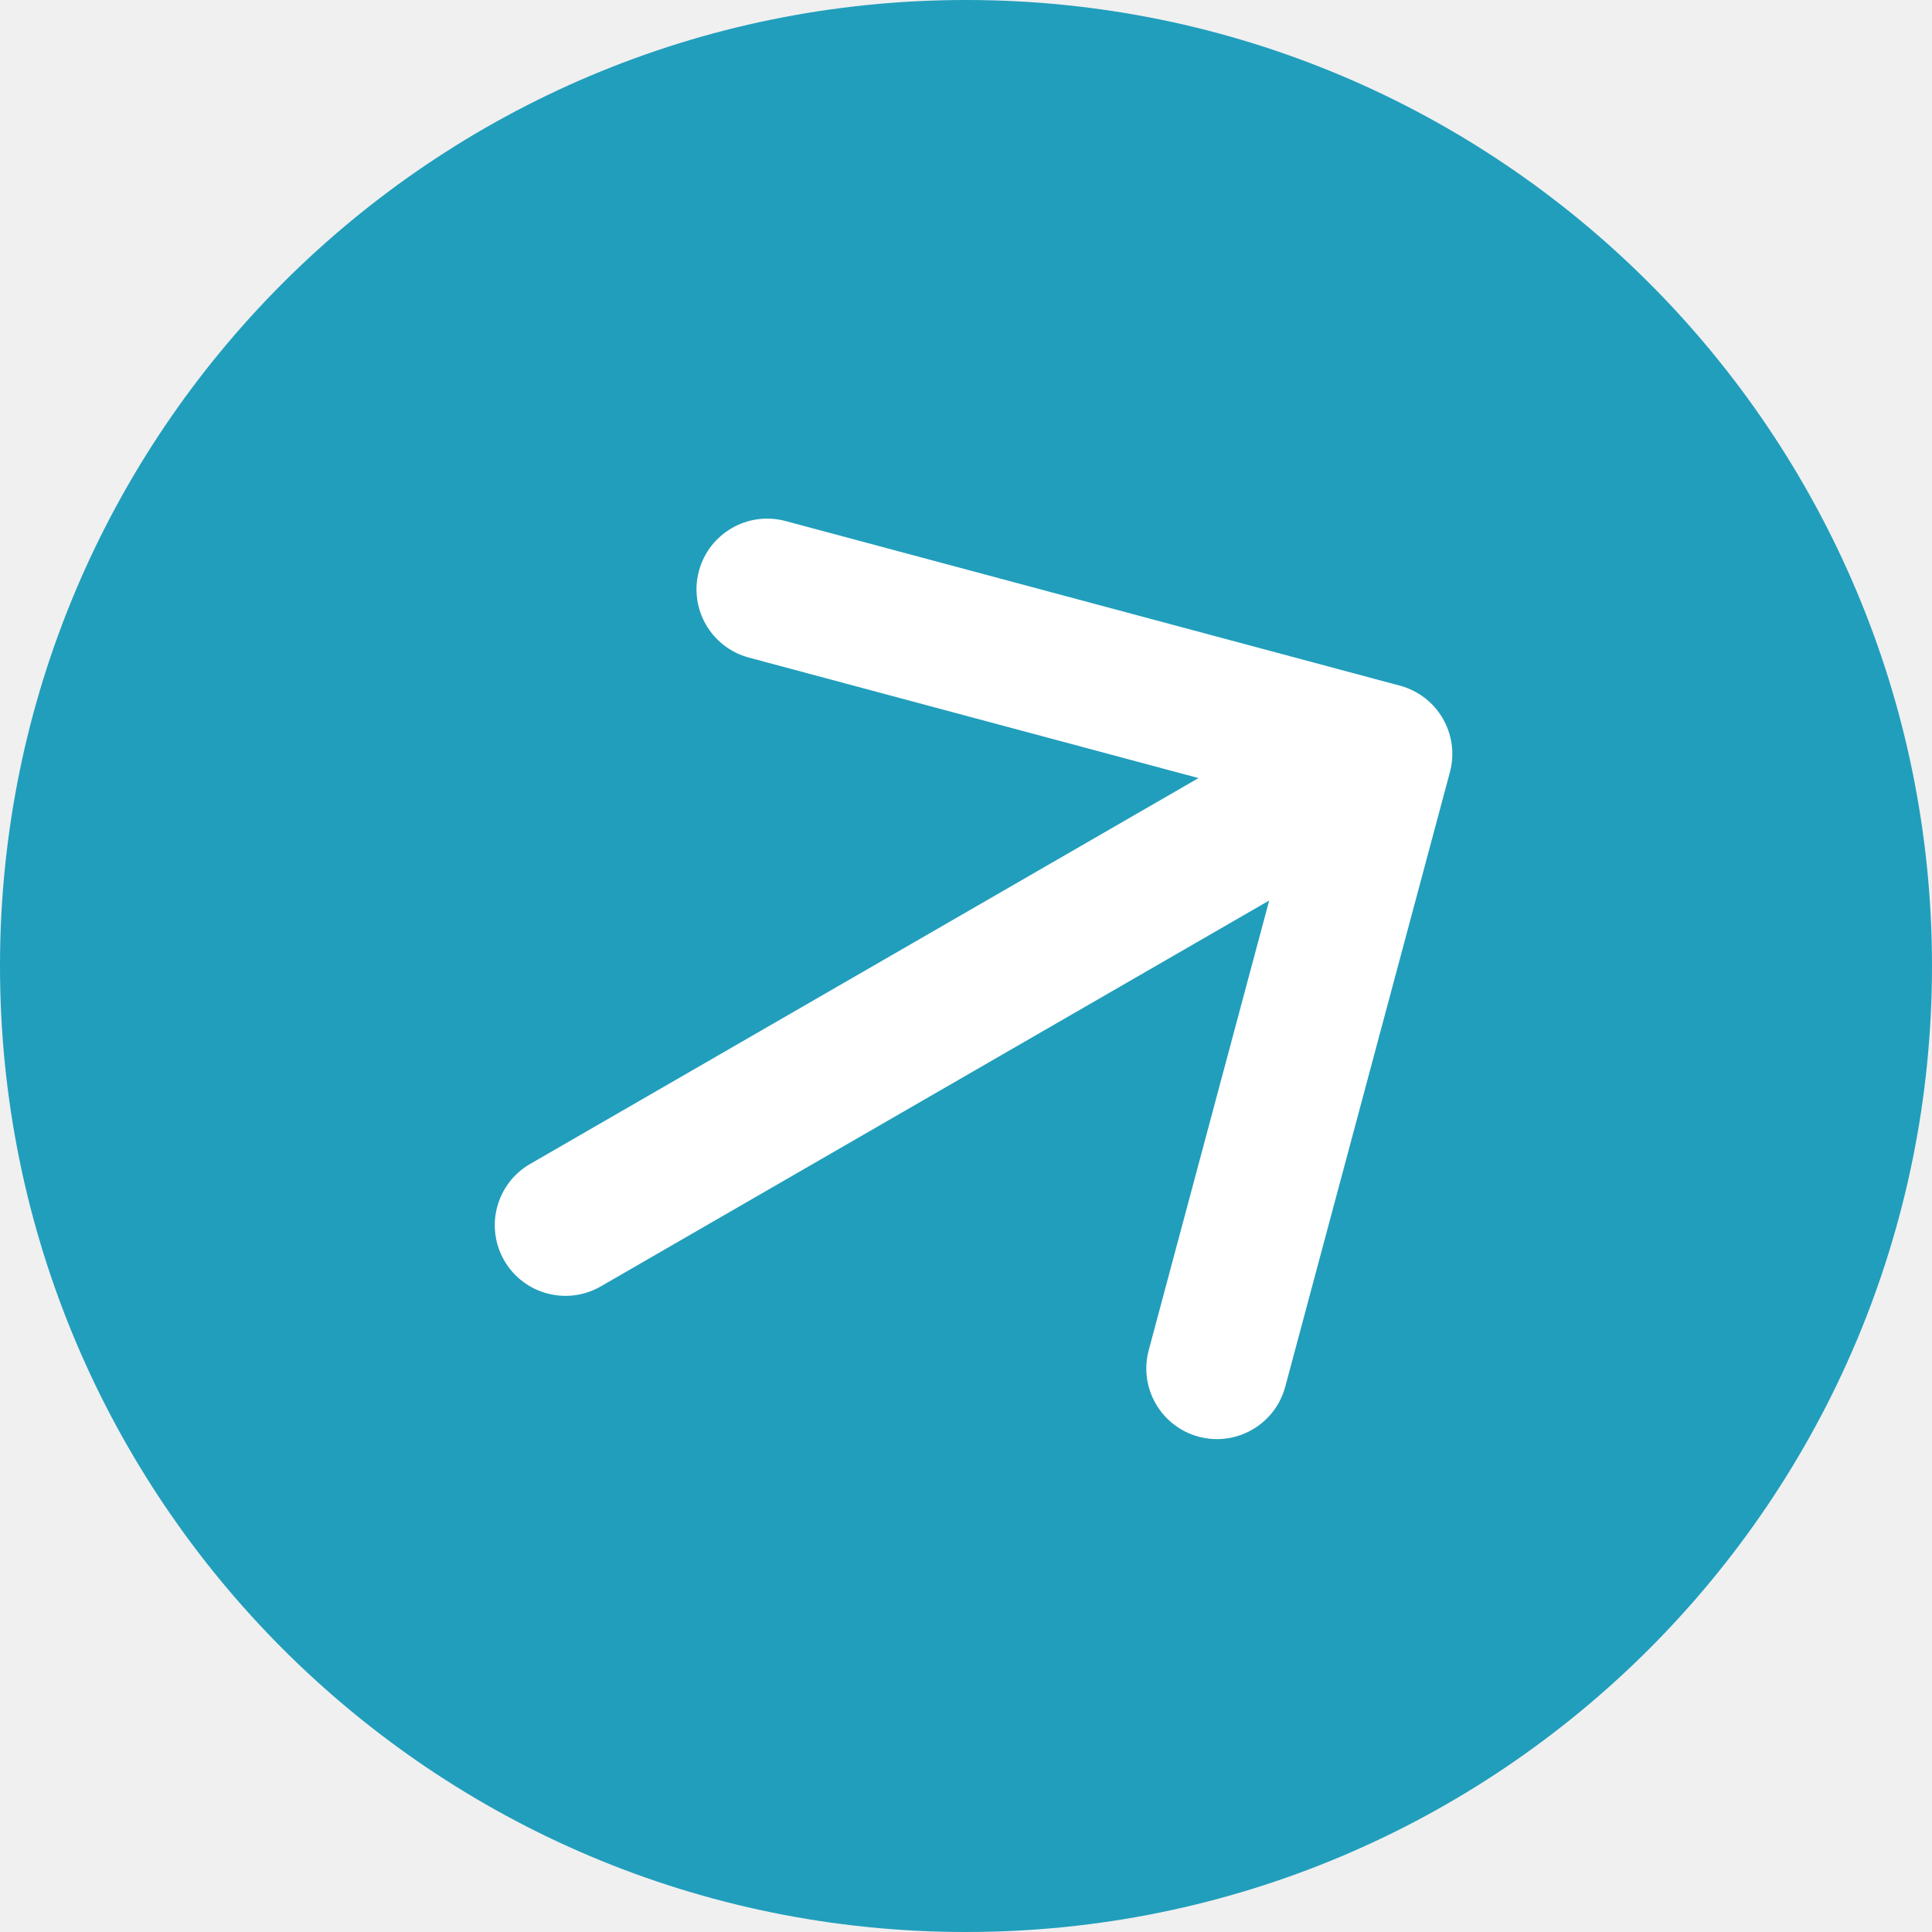
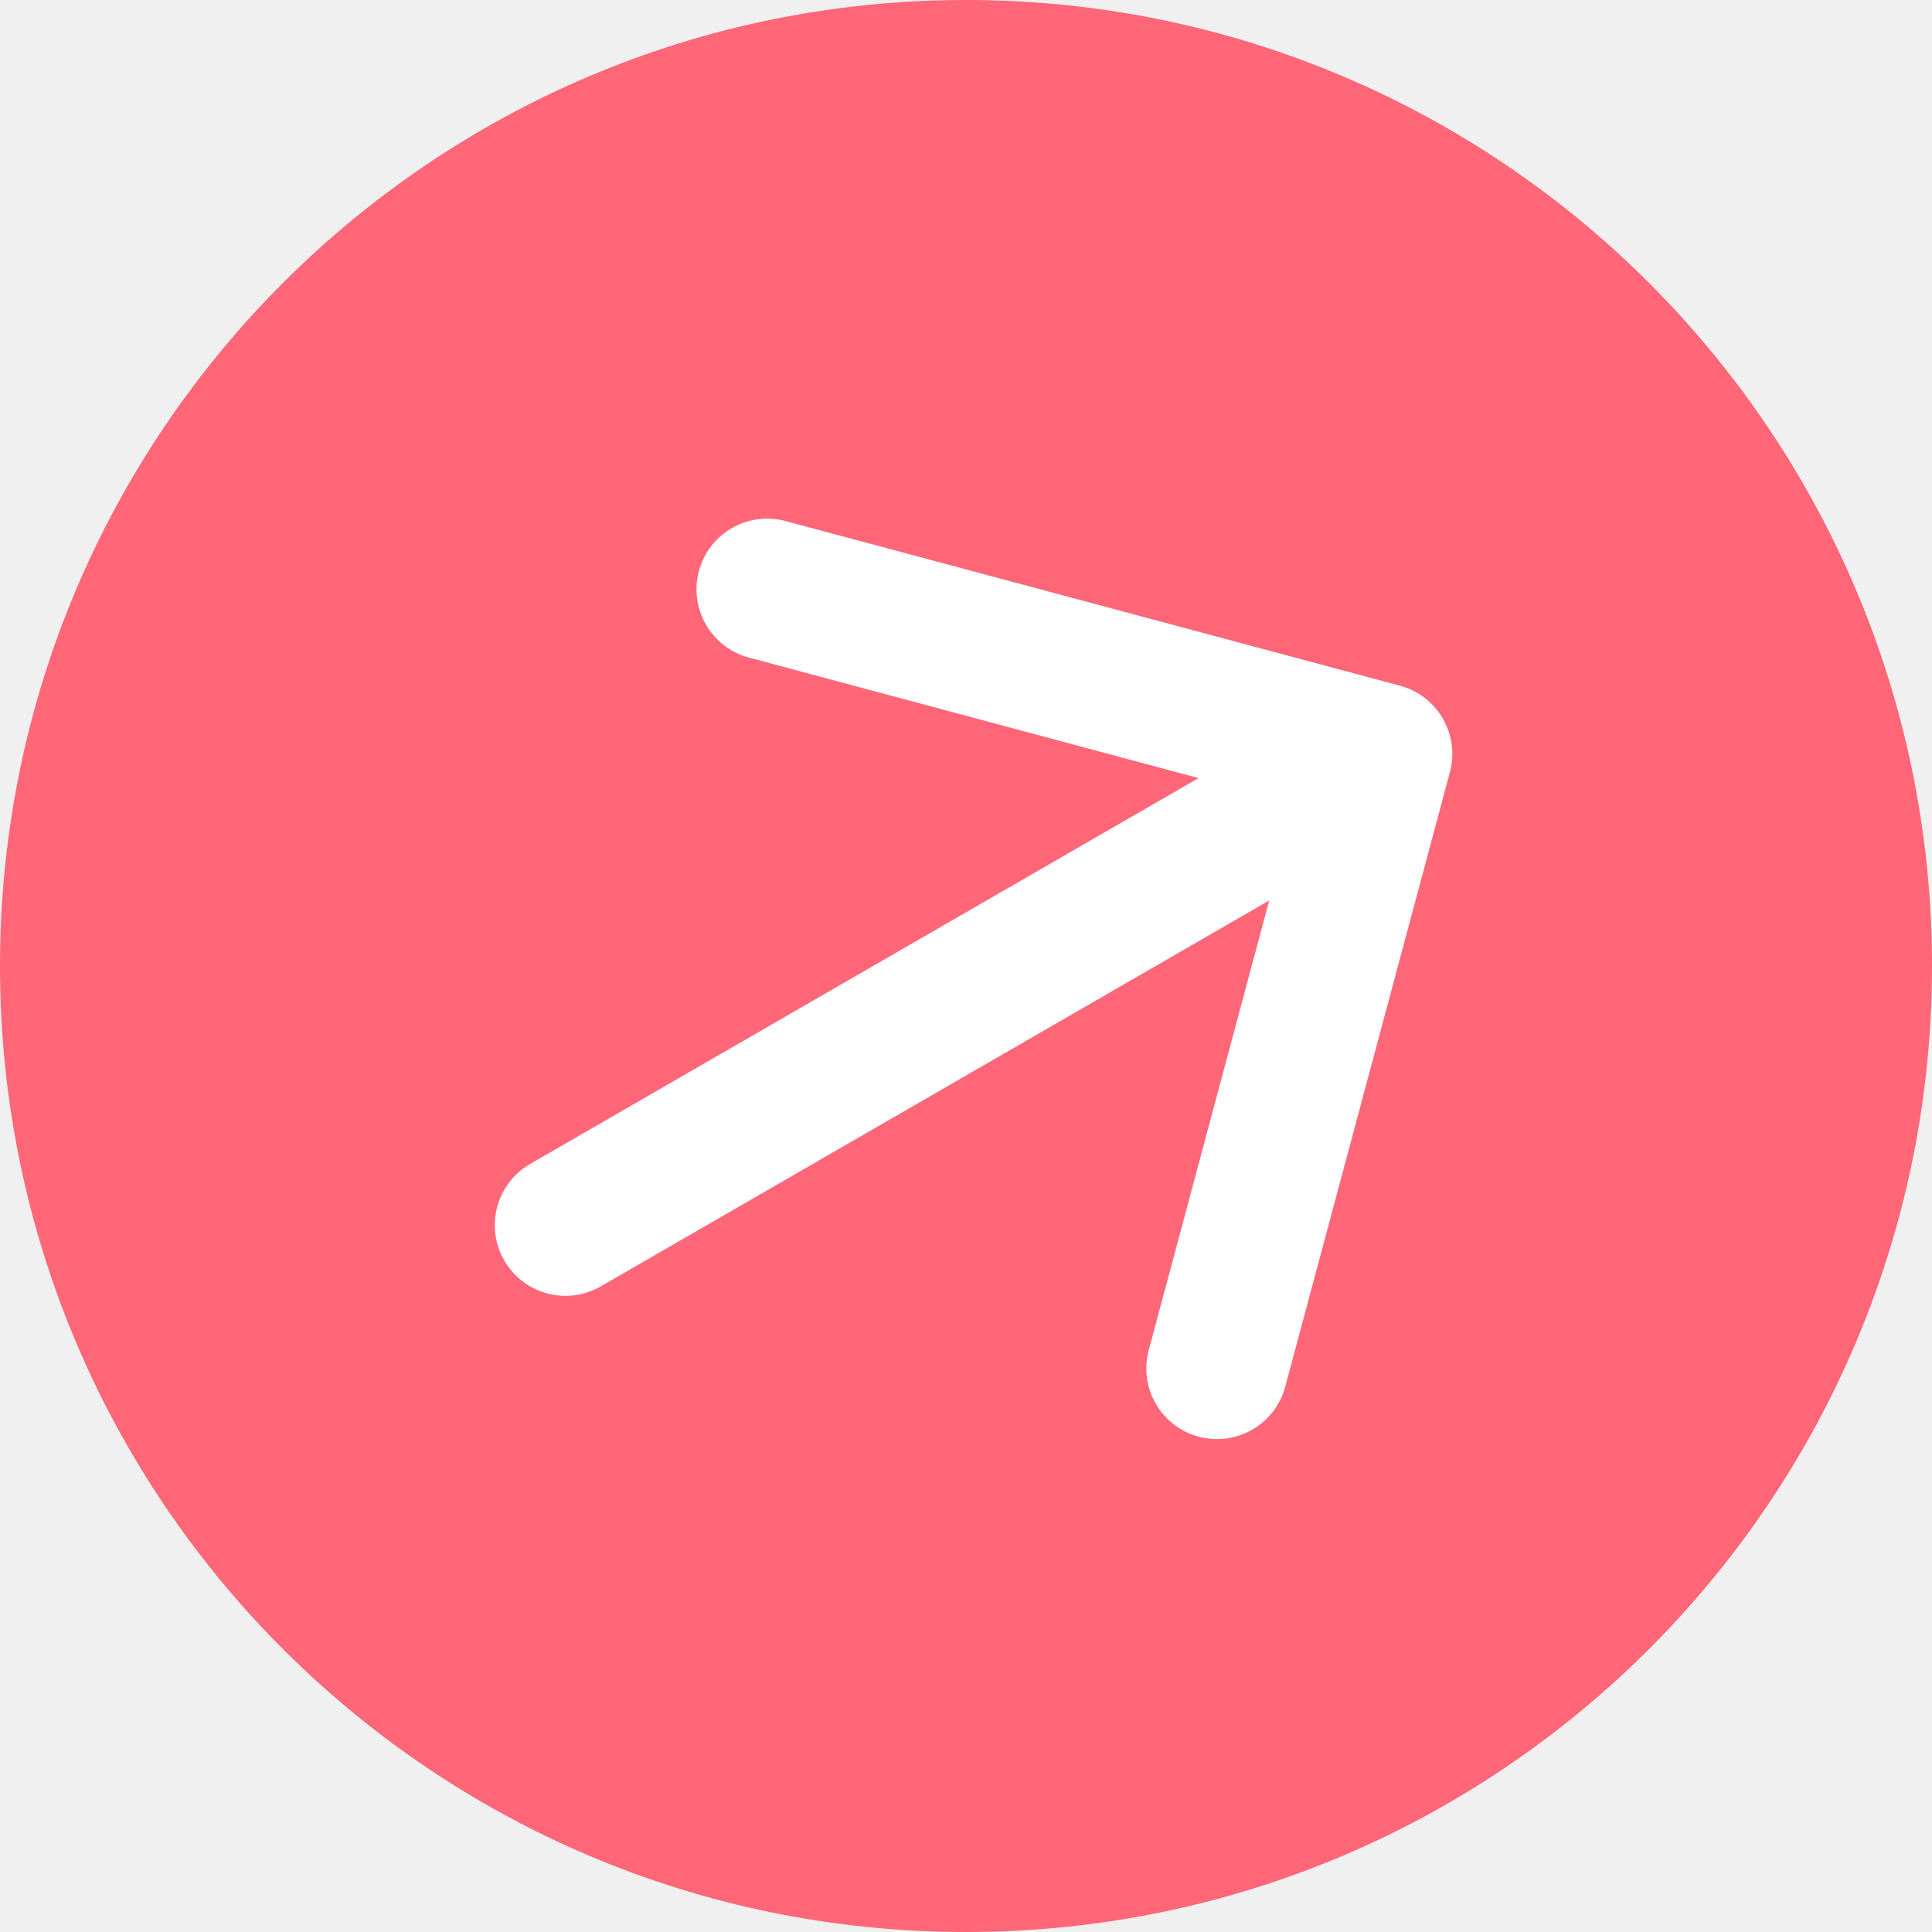
<svg xmlns="http://www.w3.org/2000/svg" width="41" height="41" viewBox="0 0 41 41" fill="none">
-   <circle cx="20.5" cy="20.5" r="20.5" fill="#219ebc" />
+   <circle cx="20.5" cy="20.5" r="20.5" fill="#ff6678" />
  <path d="M11.25 24.701C10.533 25.115 10.287 26.032 10.701 26.75C11.115 27.467 12.033 27.713 12.75 27.299L11.25 24.701ZM30.769 16.388C30.984 15.588 30.509 14.765 29.709 14.551L16.669 11.057C15.869 10.843 15.046 11.318 14.832 12.118C14.617 12.918 15.092 13.74 15.892 13.955L27.483 17.061L24.378 28.652C24.163 29.452 24.638 30.274 25.438 30.489C26.238 30.703 27.061 30.228 27.275 29.428L30.769 16.388ZM12.75 27.299L30.071 17.299L28.571 14.701L11.25 24.701L12.75 27.299Z" fill="white" />
</svg>
